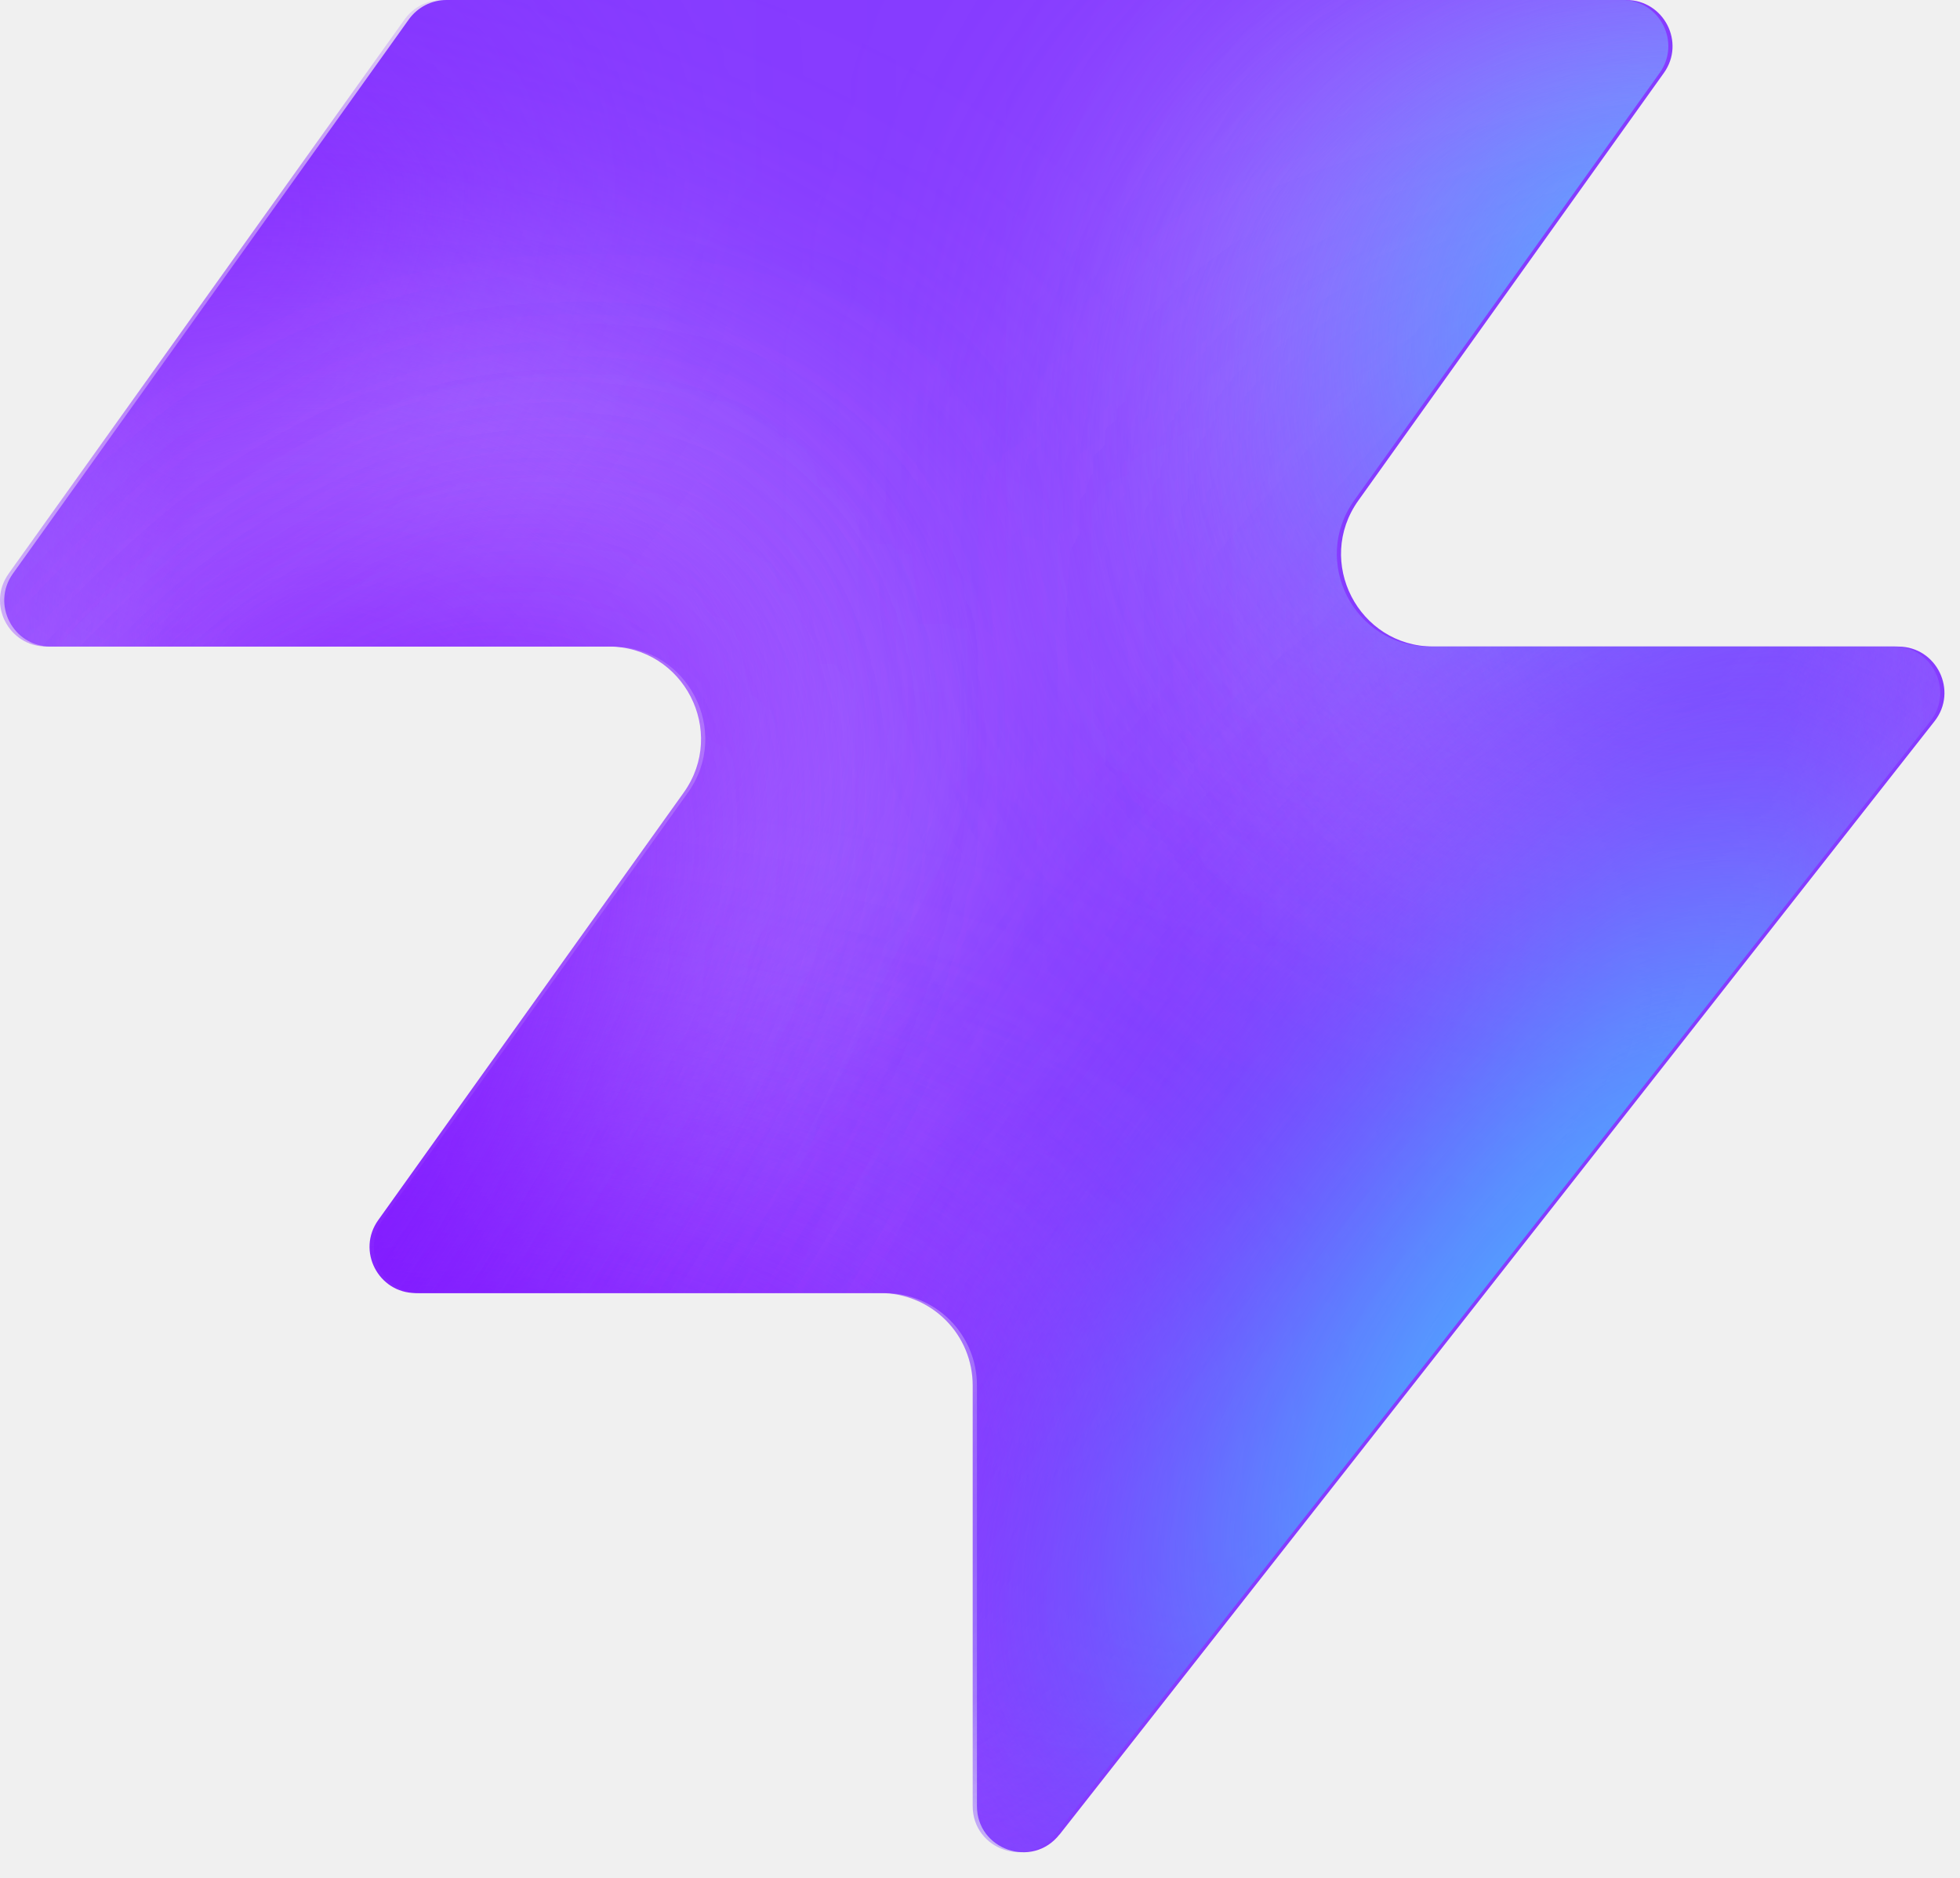
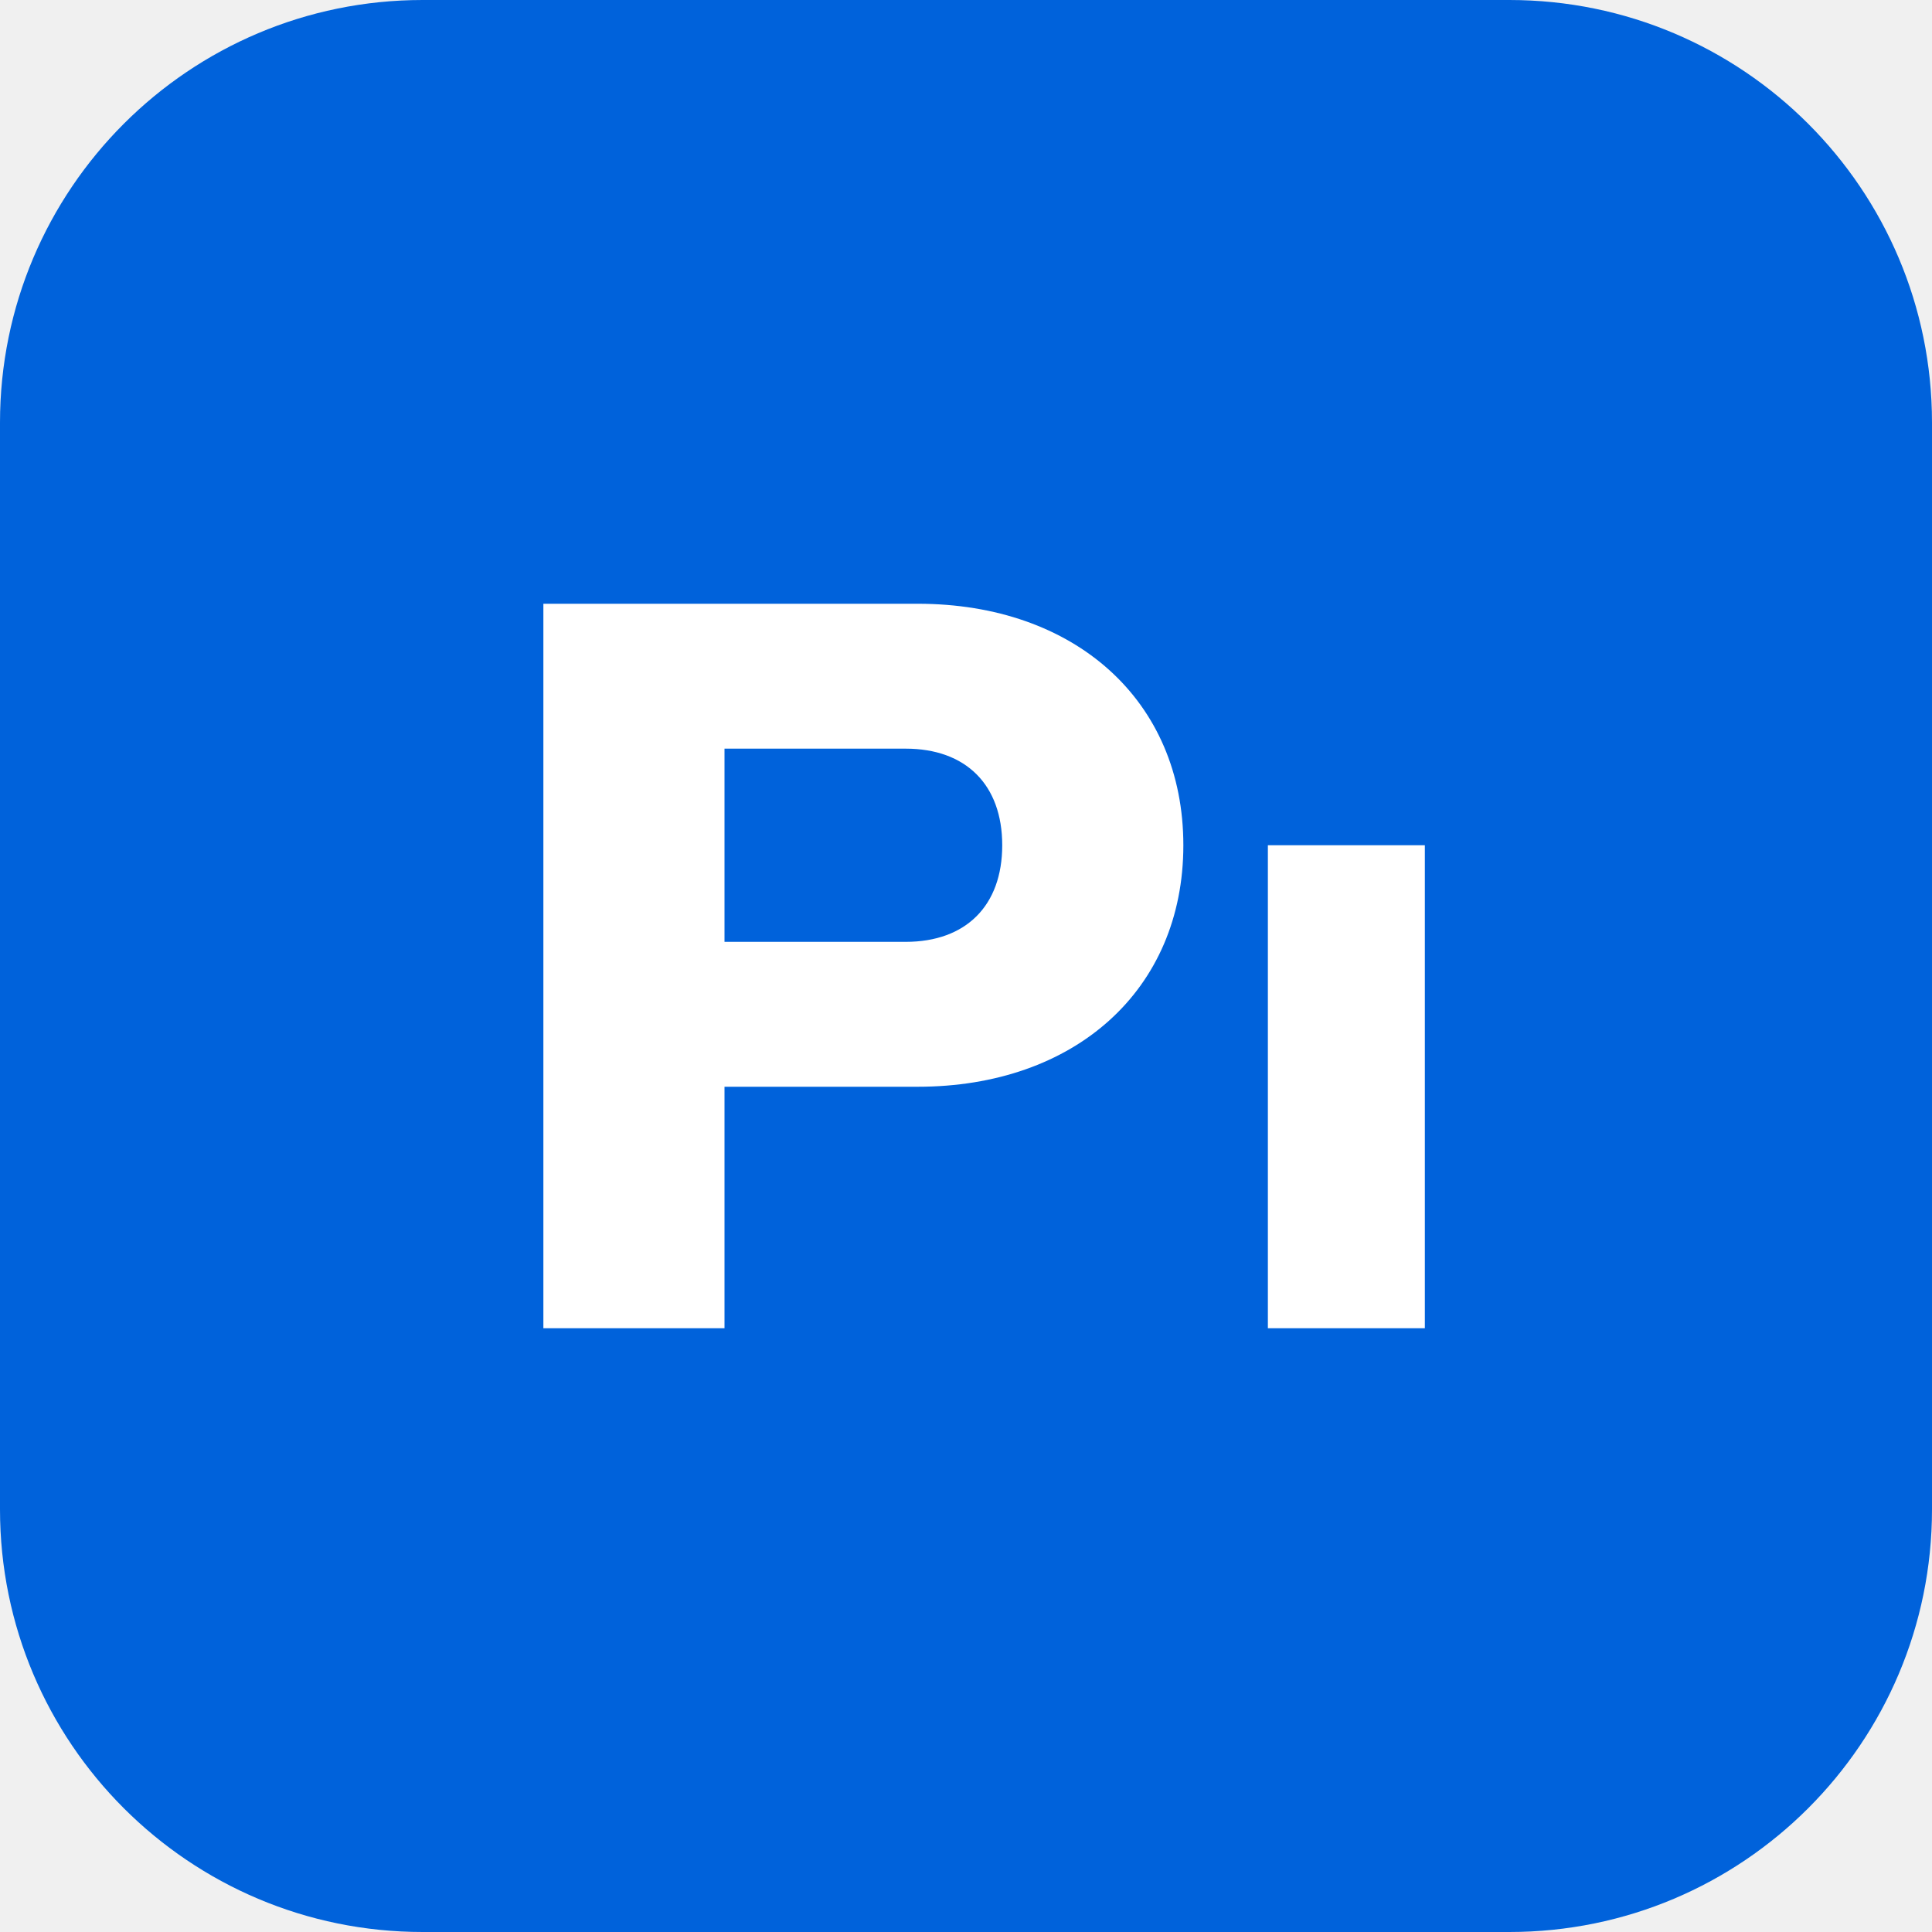
- <svg xmlns="http://www.w3.org/2000/svg" width="48" height="46" fill="none" viewBox="0 0 48 46">
-   <path fill="#863bff" d="M25.946 44.938c-.664.845-2.021.375-2.021-.698V33.937a2.26 2.26 0 0 0-2.262-2.262H10.287c-.92 0-1.456-1.04-.92-1.788l7.48-10.471c1.07-1.497 0-3.578-1.842-3.578H1.237c-.92 0-1.456-1.04-.92-1.788L10.013.474c.214-.297.556-.474.92-.474h28.894c.92 0 1.456 1.04.92 1.788l-7.48 10.471c-1.07 1.498 0 3.579 1.842 3.579h11.377c.943 0 1.473 1.088.89 1.83L25.947 44.94z" style="fill:#863bff;fill:color(display-p3 .525 .23 1);fill-opacity:1" />
-   <mask id="a" width="48" height="46" x="0" y="0" maskUnits="userSpaceOnUse" style="mask-type:alpha">
-     <path fill="#000" d="M25.842 44.938c-.664.844-2.021.375-2.021-.698V33.937a2.26 2.26 0 0 0-2.262-2.262H10.183c-.92 0-1.456-1.04-.92-1.788l7.48-10.471c1.07-1.498 0-3.579-1.842-3.579H1.133c-.92 0-1.456-1.04-.92-1.787L9.91.473c.214-.297.556-.474.92-.474h28.894c.92 0 1.456 1.04.92 1.788l-7.48 10.471c-1.07 1.498 0 3.578 1.842 3.578h11.377c.943 0 1.473 1.088.89 1.832L25.843 44.94z" style="fill:#000;fill-opacity:1" />
-   </mask>
-   <g mask="url(#a)">
-     <g filter="url(#b)">
-       <ellipse cx="5.508" cy="14.704" fill="#ede6ff" rx="5.508" ry="14.704" style="fill:#ede6ff;fill:color(display-p3 .927 .903 1);fill-opacity:1" transform="matrix(.00324 1 1 -.00324 -4.47 31.516)" />
-     </g>
-     <g filter="url(#c)">
-       <ellipse cx="10.399" cy="29.851" fill="#ede6ff" rx="10.399" ry="29.851" style="fill:#ede6ff;fill:color(display-p3 .927 .903 1);fill-opacity:1" transform="matrix(.00324 1 1 -.00324 -39.328 7.883)" />
-     </g>
-     <g filter="url(#d)">
-       <ellipse cx="5.508" cy="30.487" fill="#7e14ff" rx="5.508" ry="30.487" style="fill:#7e14ff;fill:color(display-p3 .492 .077 1);fill-opacity:1" transform="rotate(89.814 -25.913 -14.639)scale(1 -1)" />
-     </g>
-     <g filter="url(#e)">
-       <ellipse cx="5.508" cy="30.599" fill="#7e14ff" rx="5.508" ry="30.599" style="fill:#7e14ff;fill:color(display-p3 .492 .077 1);fill-opacity:1" transform="rotate(89.814 -32.644 -3.334)scale(1 -1)" />
-     </g>
-     <g filter="url(#f)">
-       <ellipse cx="5.508" cy="30.599" fill="#7e14ff" rx="5.508" ry="30.599" style="fill:#7e14ff;fill:color(display-p3 .492 .077 1);fill-opacity:1" transform="matrix(.00324 1 1 -.00324 -34.34 30.47)" />
-     </g>
-     <g filter="url(#g)">
-       <ellipse cx="14.072" cy="22.078" fill="#ede6ff" rx="14.072" ry="22.078" style="fill:#ede6ff;fill:color(display-p3 .927 .903 1);fill-opacity:1" transform="rotate(93.35 24.506 48.493)scale(-1 1)" />
-     </g>
-     <g filter="url(#h)">
-       <ellipse cx="3.47" cy="21.501" fill="#7e14ff" rx="3.47" ry="21.501" style="fill:#7e14ff;fill:color(display-p3 .492 .077 1);fill-opacity:1" transform="rotate(89.009 28.708 47.59)scale(-1 1)" />
-     </g>
-     <g filter="url(#i)">
-       <ellipse cx="3.47" cy="21.501" fill="#7e14ff" rx="3.47" ry="21.501" style="fill:#7e14ff;fill:color(display-p3 .492 .077 1);fill-opacity:1" transform="rotate(89.009 28.708 47.59)scale(-1 1)" />
-     </g>
-     <g filter="url(#j)">
-       <ellipse cx=".387" cy="8.972" fill="#7e14ff" rx="4.407" ry="29.108" style="fill:#7e14ff;fill:color(display-p3 .492 .077 1);fill-opacity:1" transform="rotate(39.51 .387 8.972)" />
-     </g>
-     <g filter="url(#k)">
-       <ellipse cx="47.523" cy="-6.092" fill="#7e14ff" rx="4.407" ry="29.108" style="fill:#7e14ff;fill:color(display-p3 .492 .077 1);fill-opacity:1" transform="rotate(37.892 47.523 -6.092)" />
-     </g>
-     <g filter="url(#l)">
-       <ellipse cx="41.412" cy="6.333" fill="#47bfff" rx="5.971" ry="9.665" style="fill:#47bfff;fill:color(display-p3 .28 .748 1);fill-opacity:1" transform="rotate(37.892 41.412 6.333)" />
-     </g>
-     <g filter="url(#m)">
-       <ellipse cx="-1.879" cy="38.332" fill="#7e14ff" rx="4.407" ry="29.108" style="fill:#7e14ff;fill:color(display-p3 .492 .077 1);fill-opacity:1" transform="rotate(37.892 -1.88 38.332)" />
-     </g>
-     <g filter="url(#n)">
-       <ellipse cx="-1.879" cy="38.332" fill="#7e14ff" rx="4.407" ry="29.108" style="fill:#7e14ff;fill:color(display-p3 .492 .077 1);fill-opacity:1" transform="rotate(37.892 -1.88 38.332)" />
-     </g>
-     <g filter="url(#o)">
-       <ellipse cx="35.651" cy="29.907" fill="#7e14ff" rx="4.407" ry="29.108" style="fill:#7e14ff;fill:color(display-p3 .492 .077 1);fill-opacity:1" transform="rotate(37.892 35.651 29.907)" />
-     </g>
-     <g filter="url(#p)">
-       <ellipse cx="38.418" cy="32.4" fill="#47bfff" rx="5.971" ry="15.297" style="fill:#47bfff;fill:color(display-p3 .28 .748 1);fill-opacity:1" transform="rotate(37.892 38.418 32.4)" />
-     </g>
-   </g>
-   <defs>
-     <filter id="b" width="60.045" height="41.654" x="-19.77" y="16.149" color-interpolation-filters="sRGB" filterUnits="userSpaceOnUse">
-       <feFlood flood-opacity="0" result="BackgroundImageFix" />
-       <feBlend in="SourceGraphic" in2="BackgroundImageFix" result="shape" />
-       <feGaussianBlur result="effect1_foregroundBlur_2002_17158" stdDeviation="7.659" />
-     </filter>
-     <filter id="c" width="90.34" height="51.437" x="-54.613" y="-7.533" color-interpolation-filters="sRGB" filterUnits="userSpaceOnUse">
-       <feFlood flood-opacity="0" result="BackgroundImageFix" />
-       <feBlend in="SourceGraphic" in2="BackgroundImageFix" result="shape" />
-       <feGaussianBlur result="effect1_foregroundBlur_2002_17158" stdDeviation="7.659" />
-     </filter>
-     <filter id="d" width="79.355" height="29.4" x="-49.64" y="2.03" color-interpolation-filters="sRGB" filterUnits="userSpaceOnUse">
-       <feFlood flood-opacity="0" result="BackgroundImageFix" />
-       <feBlend in="SourceGraphic" in2="BackgroundImageFix" result="shape" />
-       <feGaussianBlur result="effect1_foregroundBlur_2002_17158" stdDeviation="4.596" />
-     </filter>
-     <filter id="e" width="79.579" height="29.4" x="-45.045" y="20.029" color-interpolation-filters="sRGB" filterUnits="userSpaceOnUse">
-       <feFlood flood-opacity="0" result="BackgroundImageFix" />
-       <feBlend in="SourceGraphic" in2="BackgroundImageFix" result="shape" />
-       <feGaussianBlur result="effect1_foregroundBlur_2002_17158" stdDeviation="4.596" />
-     </filter>
-     <filter id="f" width="79.579" height="29.4" x="-43.513" y="21.178" color-interpolation-filters="sRGB" filterUnits="userSpaceOnUse">
-       <feFlood flood-opacity="0" result="BackgroundImageFix" />
-       <feBlend in="SourceGraphic" in2="BackgroundImageFix" result="shape" />
-       <feGaussianBlur result="effect1_foregroundBlur_2002_17158" stdDeviation="4.596" />
-     </filter>
-     <filter id="g" width="74.749" height="58.852" x="15.756" y="-17.901" color-interpolation-filters="sRGB" filterUnits="userSpaceOnUse">
-       <feFlood flood-opacity="0" result="BackgroundImageFix" />
-       <feBlend in="SourceGraphic" in2="BackgroundImageFix" result="shape" />
-       <feGaussianBlur result="effect1_foregroundBlur_2002_17158" stdDeviation="7.659" />
-     </filter>
-     <filter id="h" width="61.377" height="25.362" x="23.548" y="2.284" color-interpolation-filters="sRGB" filterUnits="userSpaceOnUse">
-       <feFlood flood-opacity="0" result="BackgroundImageFix" />
-       <feBlend in="SourceGraphic" in2="BackgroundImageFix" result="shape" />
-       <feGaussianBlur result="effect1_foregroundBlur_2002_17158" stdDeviation="4.596" />
-     </filter>
-     <filter id="i" width="61.377" height="25.362" x="23.548" y="2.284" color-interpolation-filters="sRGB" filterUnits="userSpaceOnUse">
-       <feFlood flood-opacity="0" result="BackgroundImageFix" />
-       <feBlend in="SourceGraphic" in2="BackgroundImageFix" result="shape" />
-       <feGaussianBlur result="effect1_foregroundBlur_2002_17158" stdDeviation="4.596" />
-     </filter>
-     <filter id="j" width="56.045" height="63.649" x="-27.636" y="-22.853" color-interpolation-filters="sRGB" filterUnits="userSpaceOnUse">
-       <feFlood flood-opacity="0" result="BackgroundImageFix" />
-       <feBlend in="SourceGraphic" in2="BackgroundImageFix" result="shape" />
-       <feGaussianBlur result="effect1_foregroundBlur_2002_17158" stdDeviation="4.596" />
-     </filter>
-     <filter id="k" width="54.814" height="64.646" x="20.116" y="-38.415" color-interpolation-filters="sRGB" filterUnits="userSpaceOnUse">
-       <feFlood flood-opacity="0" result="BackgroundImageFix" />
-       <feBlend in="SourceGraphic" in2="BackgroundImageFix" result="shape" />
-       <feGaussianBlur result="effect1_foregroundBlur_2002_17158" stdDeviation="4.596" />
-     </filter>
-     <filter id="l" width="33.541" height="35.313" x="24.641" y="-11.323" color-interpolation-filters="sRGB" filterUnits="userSpaceOnUse">
-       <feFlood flood-opacity="0" result="BackgroundImageFix" />
-       <feBlend in="SourceGraphic" in2="BackgroundImageFix" result="shape" />
-       <feGaussianBlur result="effect1_foregroundBlur_2002_17158" stdDeviation="4.596" />
-     </filter>
-     <filter id="m" width="54.814" height="64.646" x="-29.286" y="6.009" color-interpolation-filters="sRGB" filterUnits="userSpaceOnUse">
-       <feFlood flood-opacity="0" result="BackgroundImageFix" />
-       <feBlend in="SourceGraphic" in2="BackgroundImageFix" result="shape" />
-       <feGaussianBlur result="effect1_foregroundBlur_2002_17158" stdDeviation="4.596" />
-     </filter>
-     <filter id="n" width="54.814" height="64.646" x="-29.286" y="6.009" color-interpolation-filters="sRGB" filterUnits="userSpaceOnUse">
-       <feFlood flood-opacity="0" result="BackgroundImageFix" />
-       <feBlend in="SourceGraphic" in2="BackgroundImageFix" result="shape" />
-       <feGaussianBlur result="effect1_foregroundBlur_2002_17158" stdDeviation="4.596" />
-     </filter>
-     <filter id="o" width="54.814" height="64.646" x="8.244" y="-2.416" color-interpolation-filters="sRGB" filterUnits="userSpaceOnUse">
-       <feFlood flood-opacity="0" result="BackgroundImageFix" />
-       <feBlend in="SourceGraphic" in2="BackgroundImageFix" result="shape" />
-       <feGaussianBlur result="effect1_foregroundBlur_2002_17158" stdDeviation="4.596" />
-     </filter>
-     <filter id="p" width="39.409" height="43.623" x="18.713" y="10.588" color-interpolation-filters="sRGB" filterUnits="userSpaceOnUse">
-       <feFlood flood-opacity="0" result="BackgroundImageFix" />
-       <feBlend in="SourceGraphic" in2="BackgroundImageFix" result="shape" />
-       <feGaussianBlur result="effect1_foregroundBlur_2002_17158" stdDeviation="4.596" />
-     </filter>
-   </defs>
+ <svg xmlns="http://www.w3.org/2000/svg" viewBox="0 0 32 32">
+   <rect width="32" height="32" rx="7" fill="#0062db" />
+   <path d="M9 22V10h6.2c2.6 0 4.4 1.6 4.4 4 0 2.4-1.8 4-4.4 4H12v4H9zm3-6.4h3c1 0 1.6-.6 1.6-1.6s-.6-1.6-1.6-1.6h-3v3.2zM21 22v-8h2.6v8H21z" fill="#fff" />
</svg>
